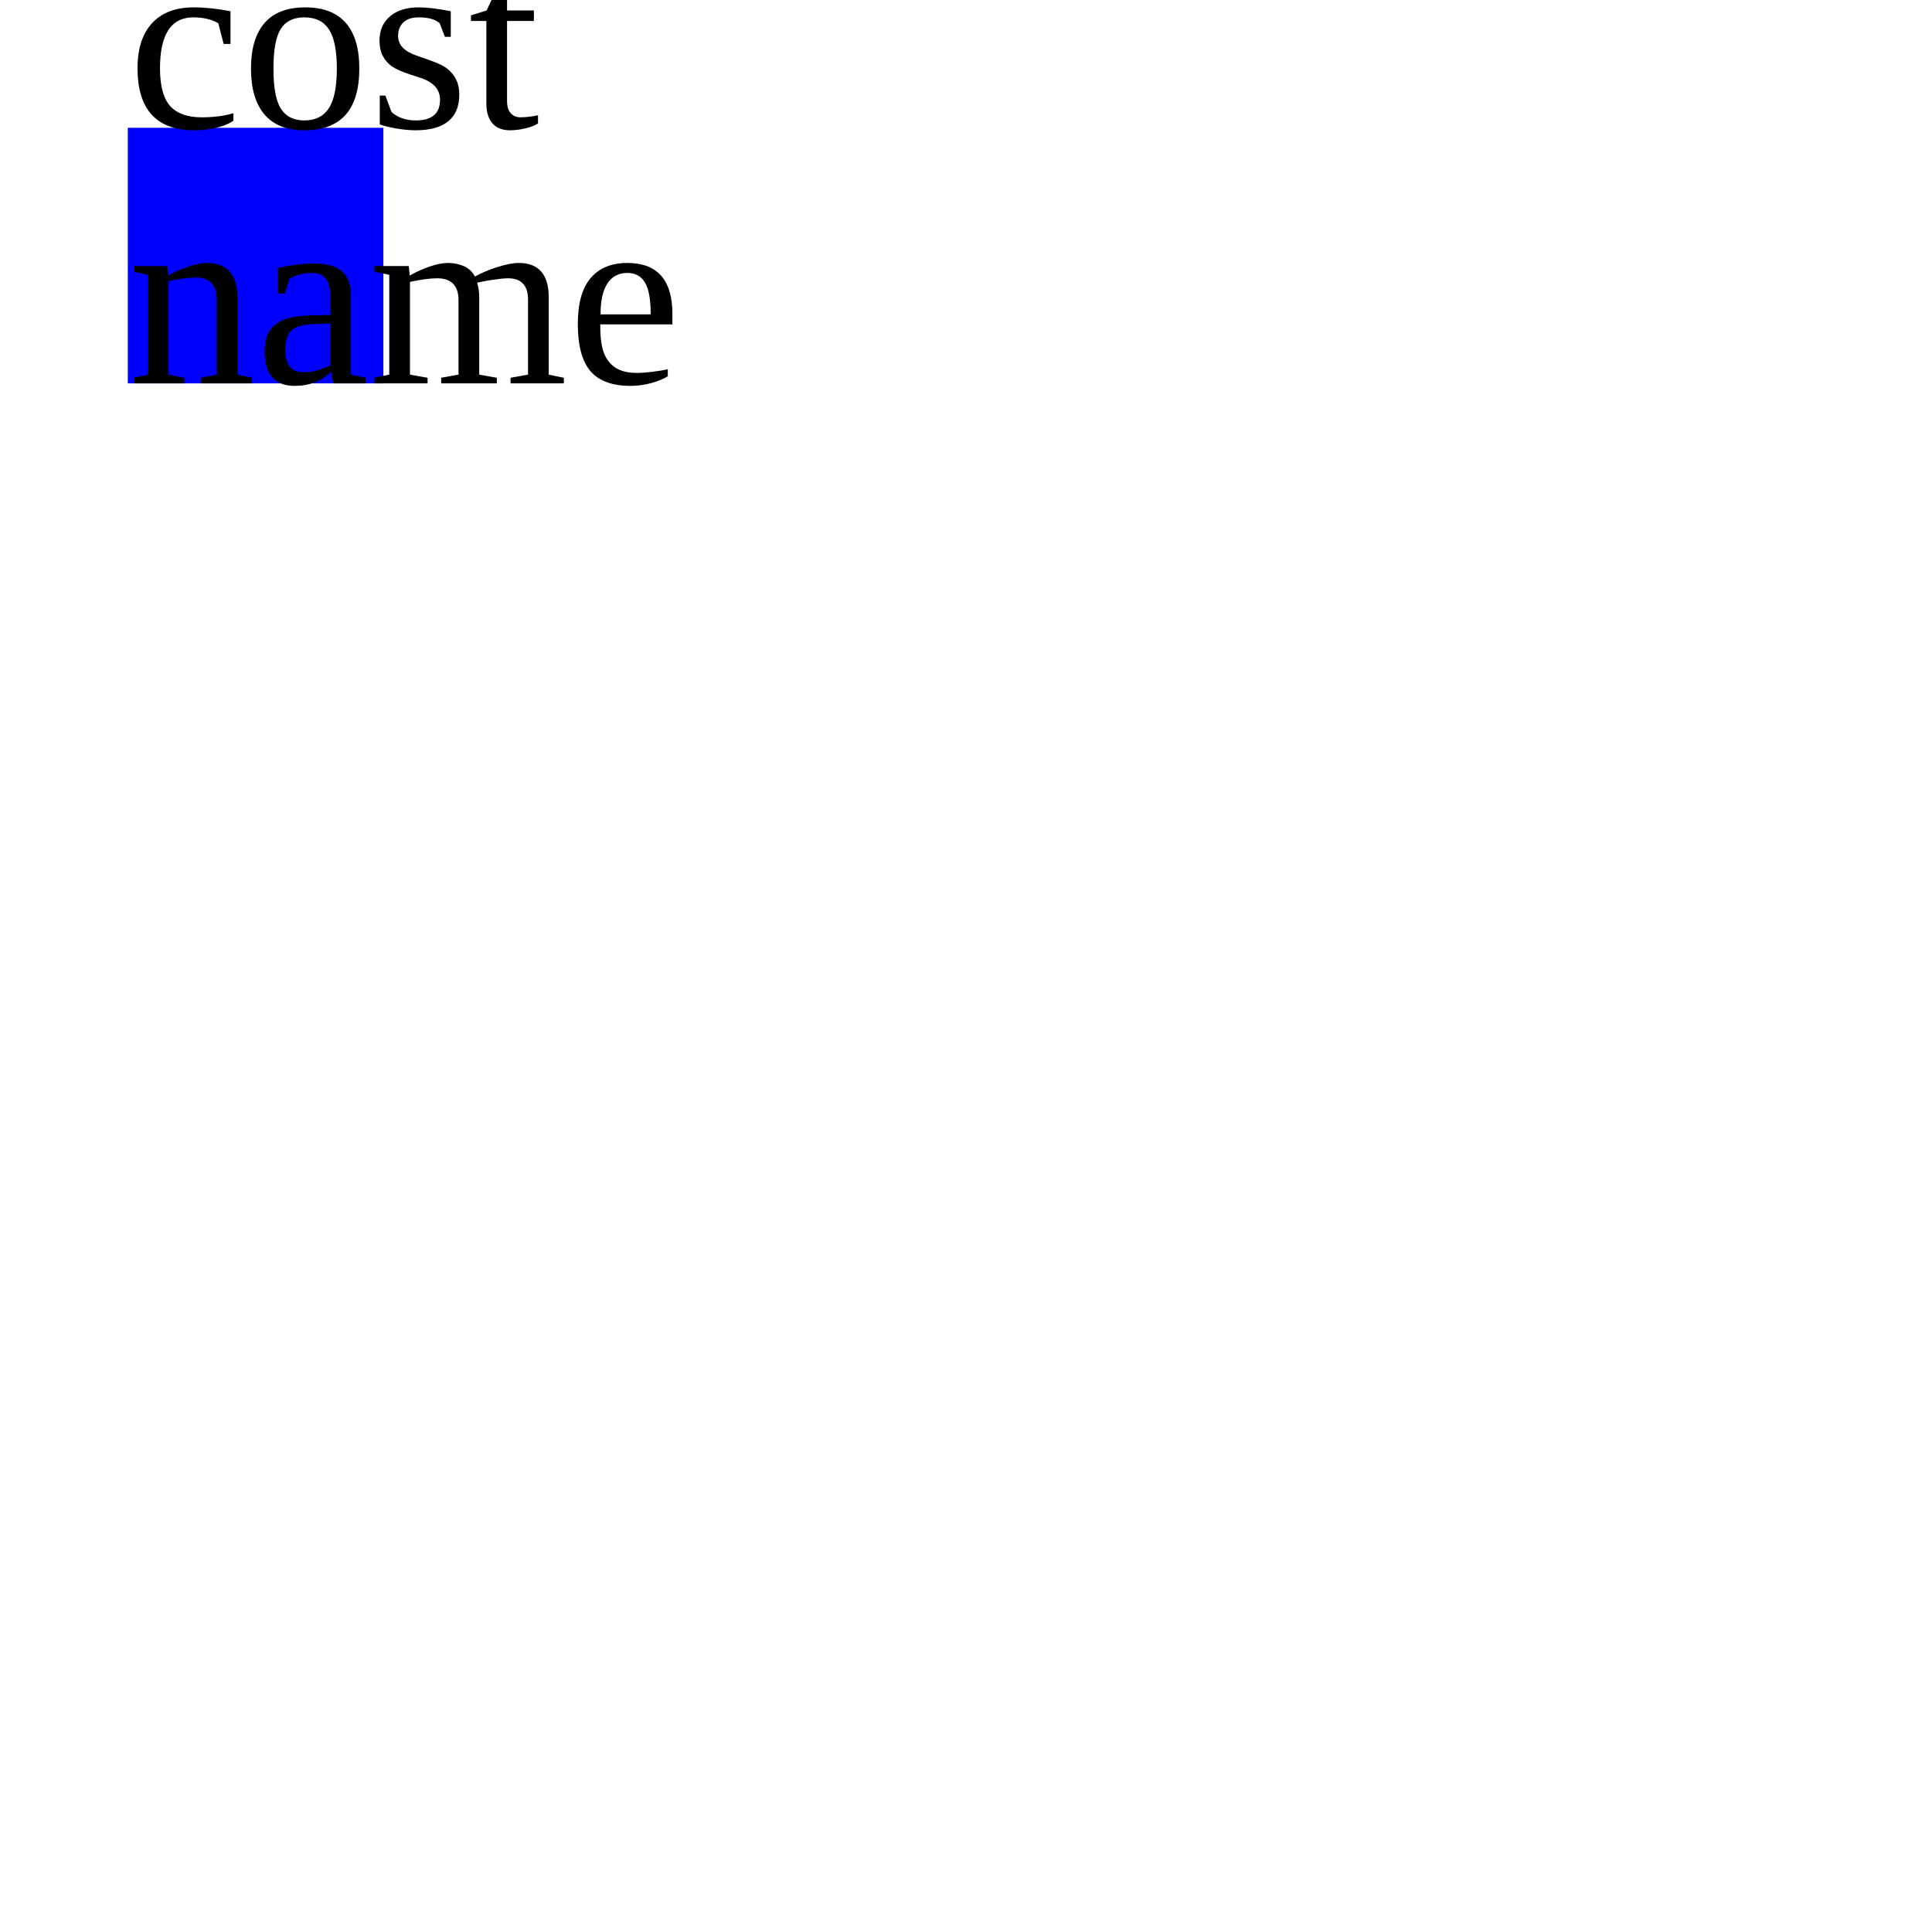
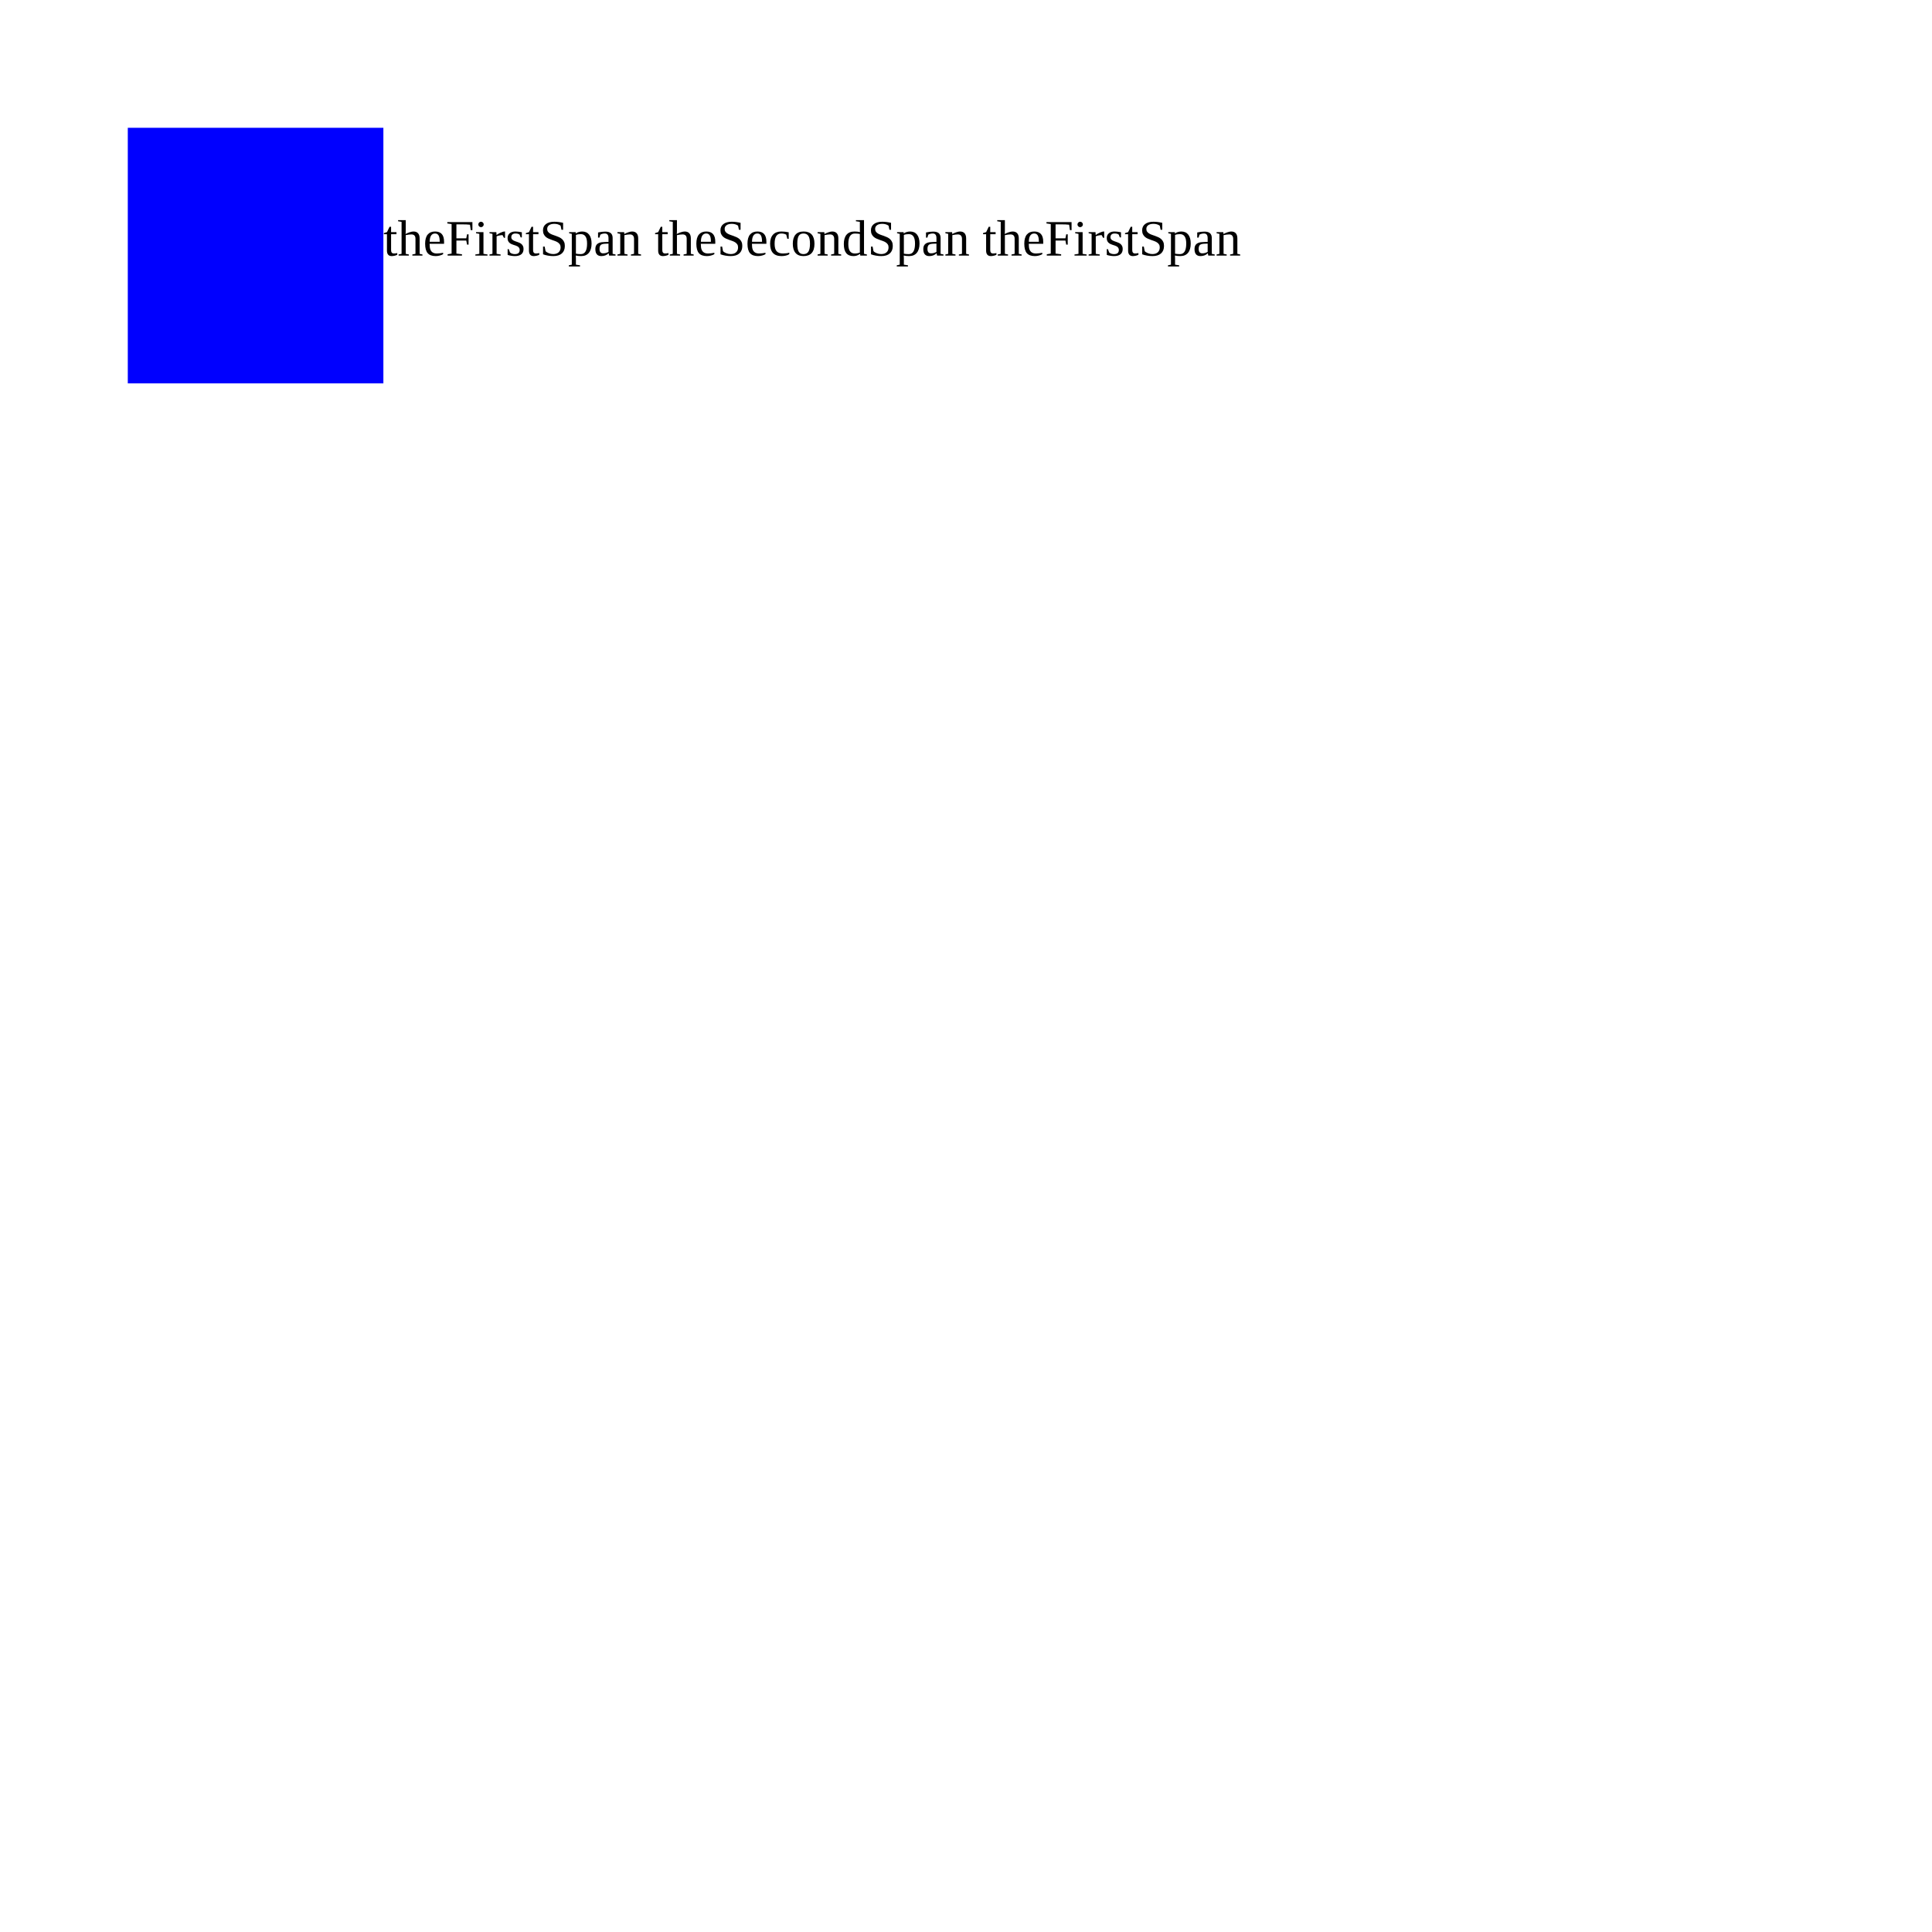
<svg width="400mm" height="400mm">
  <rect style="fill:blue" id="rect4852" width="200" height="200" x="100" y="100">
  </rect>
-   <text style="font-size:200px" text-anchor="left" x="100" y="100">
-     <tspan x="100" y="100" id="cost_id">
-       cost
+   <text style="font-size:40px" text-anchor="left" x="300" y="200">
+     <tspan id="tspan1">
+       theFirstSpan
    </tspan>
-     <tspan x="100" y="300" id="name_id">
-       name
+     <tspan id="tspan2">
+       theSecondSpan
+     </tspan>
+     <tspan id="tspan3">
+       theFirstSpan
    </tspan>
  </text>
</svg>
